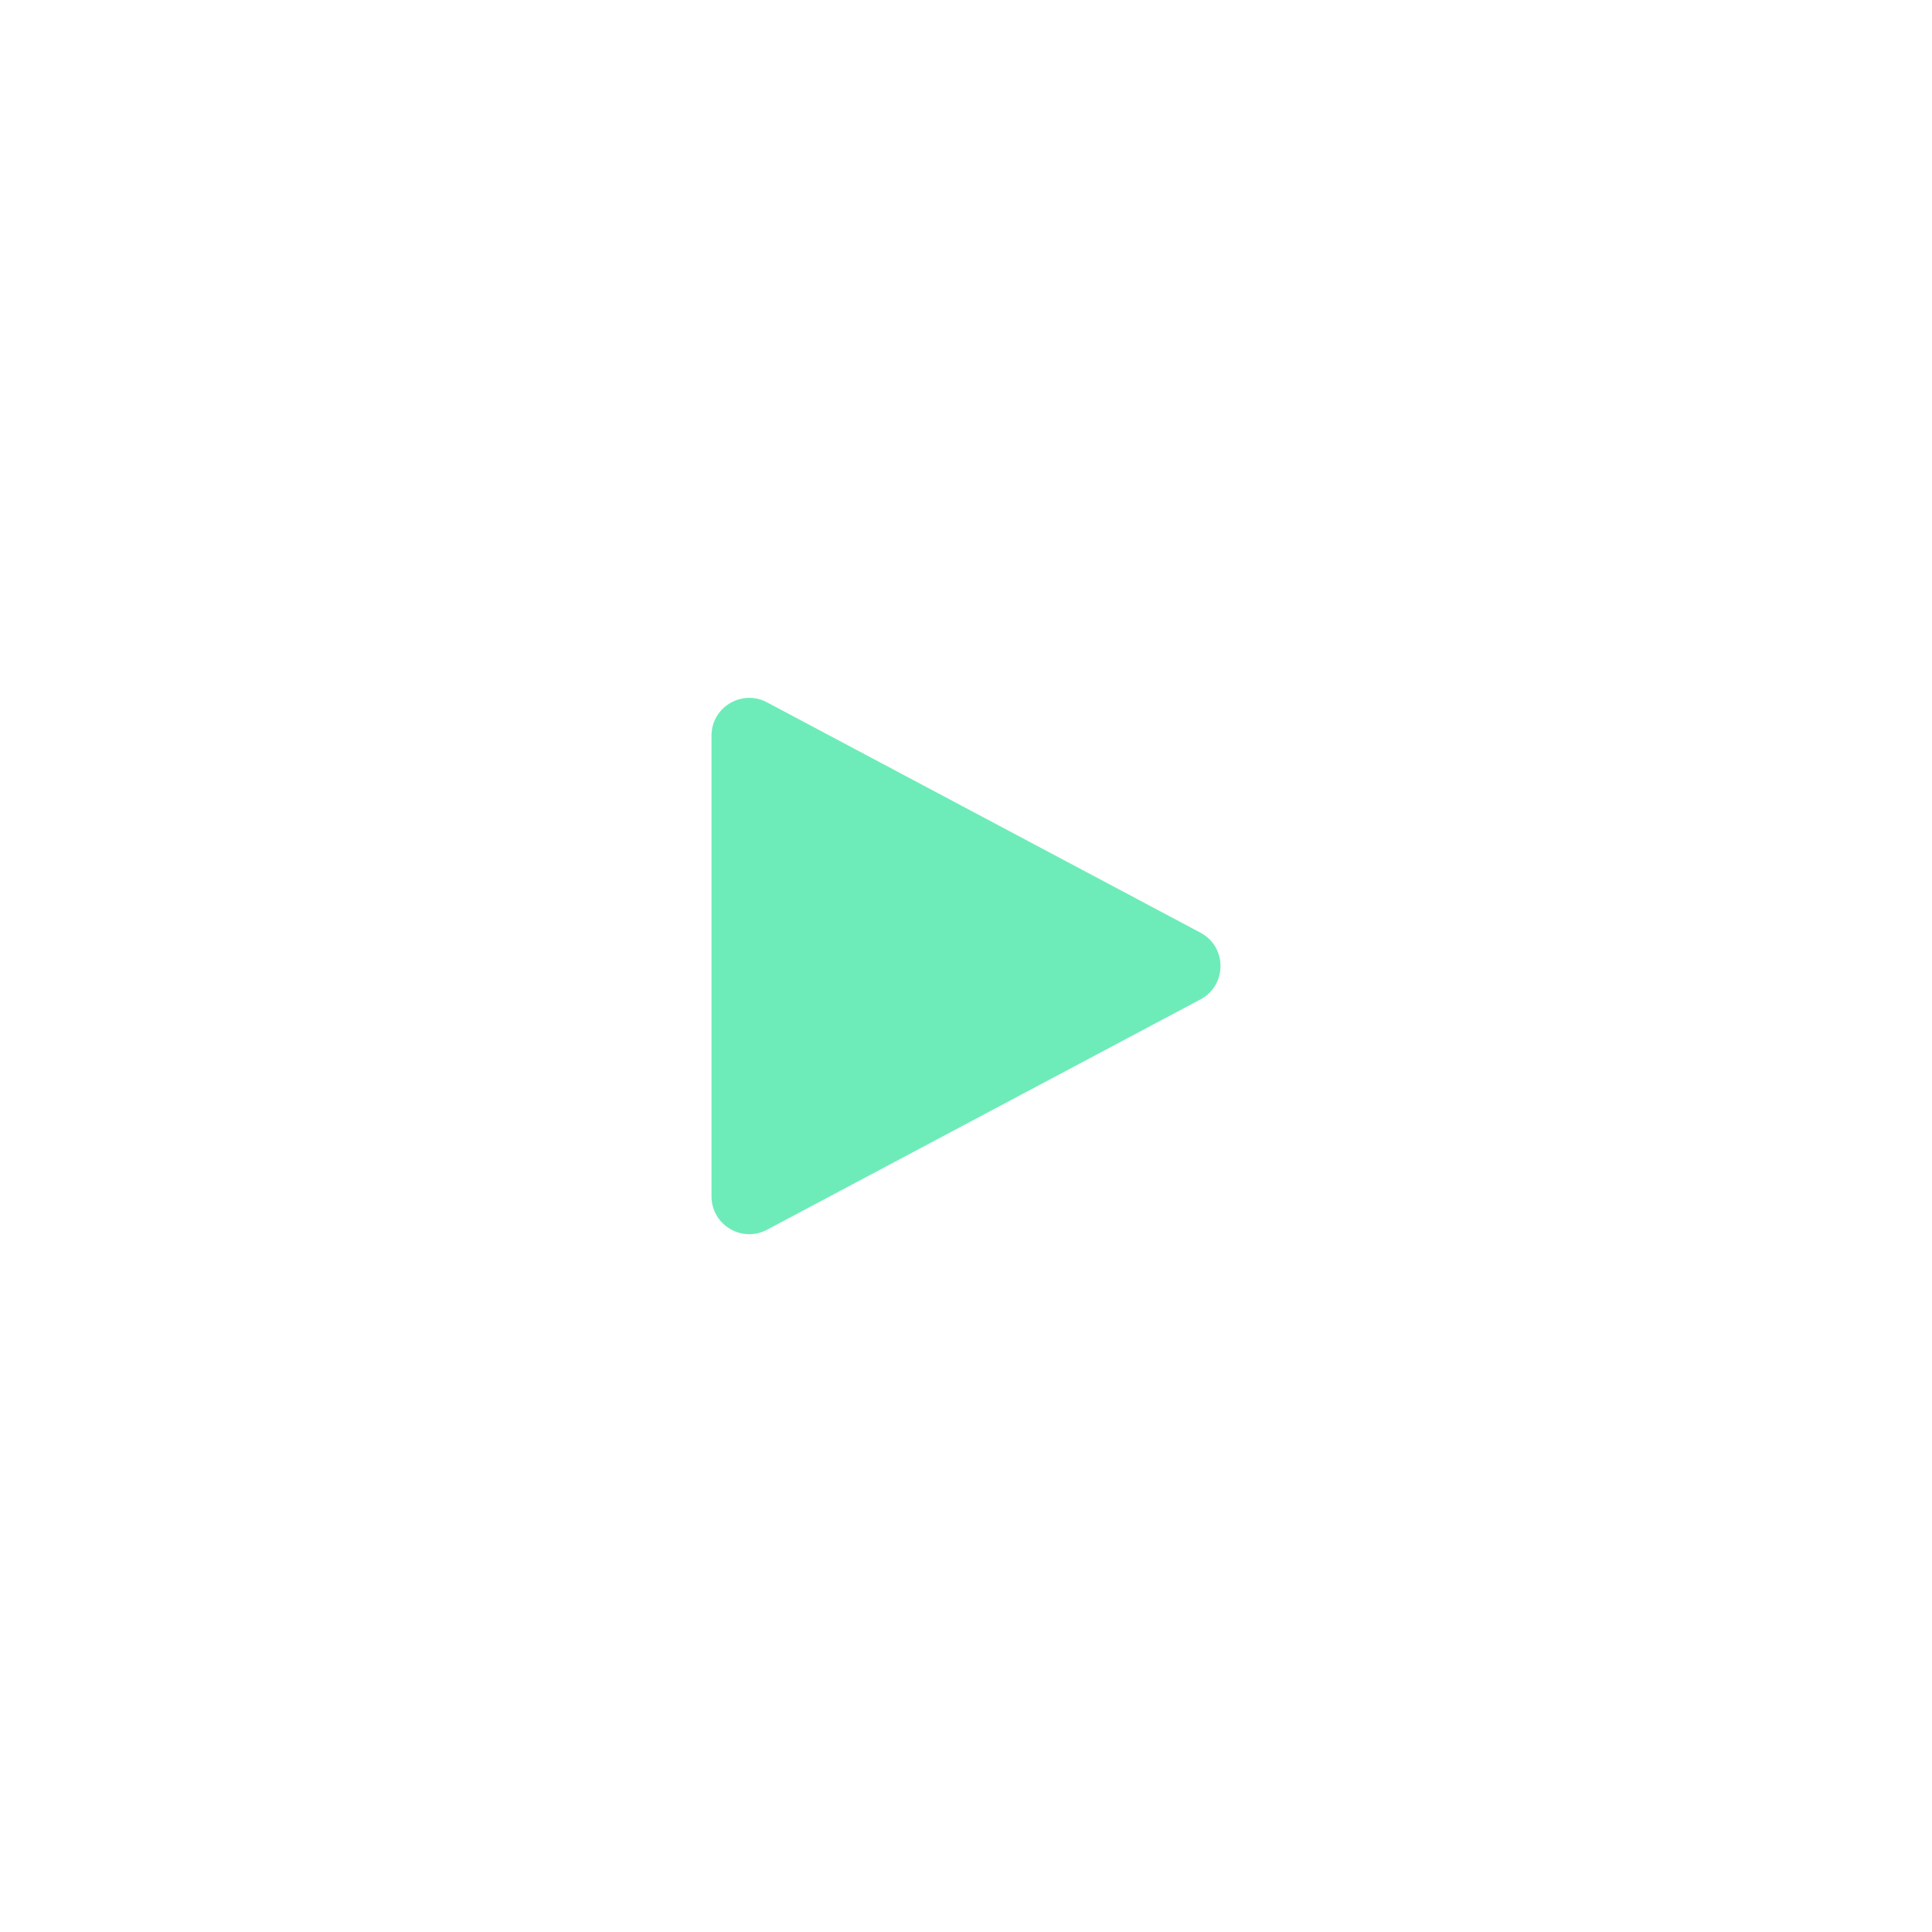
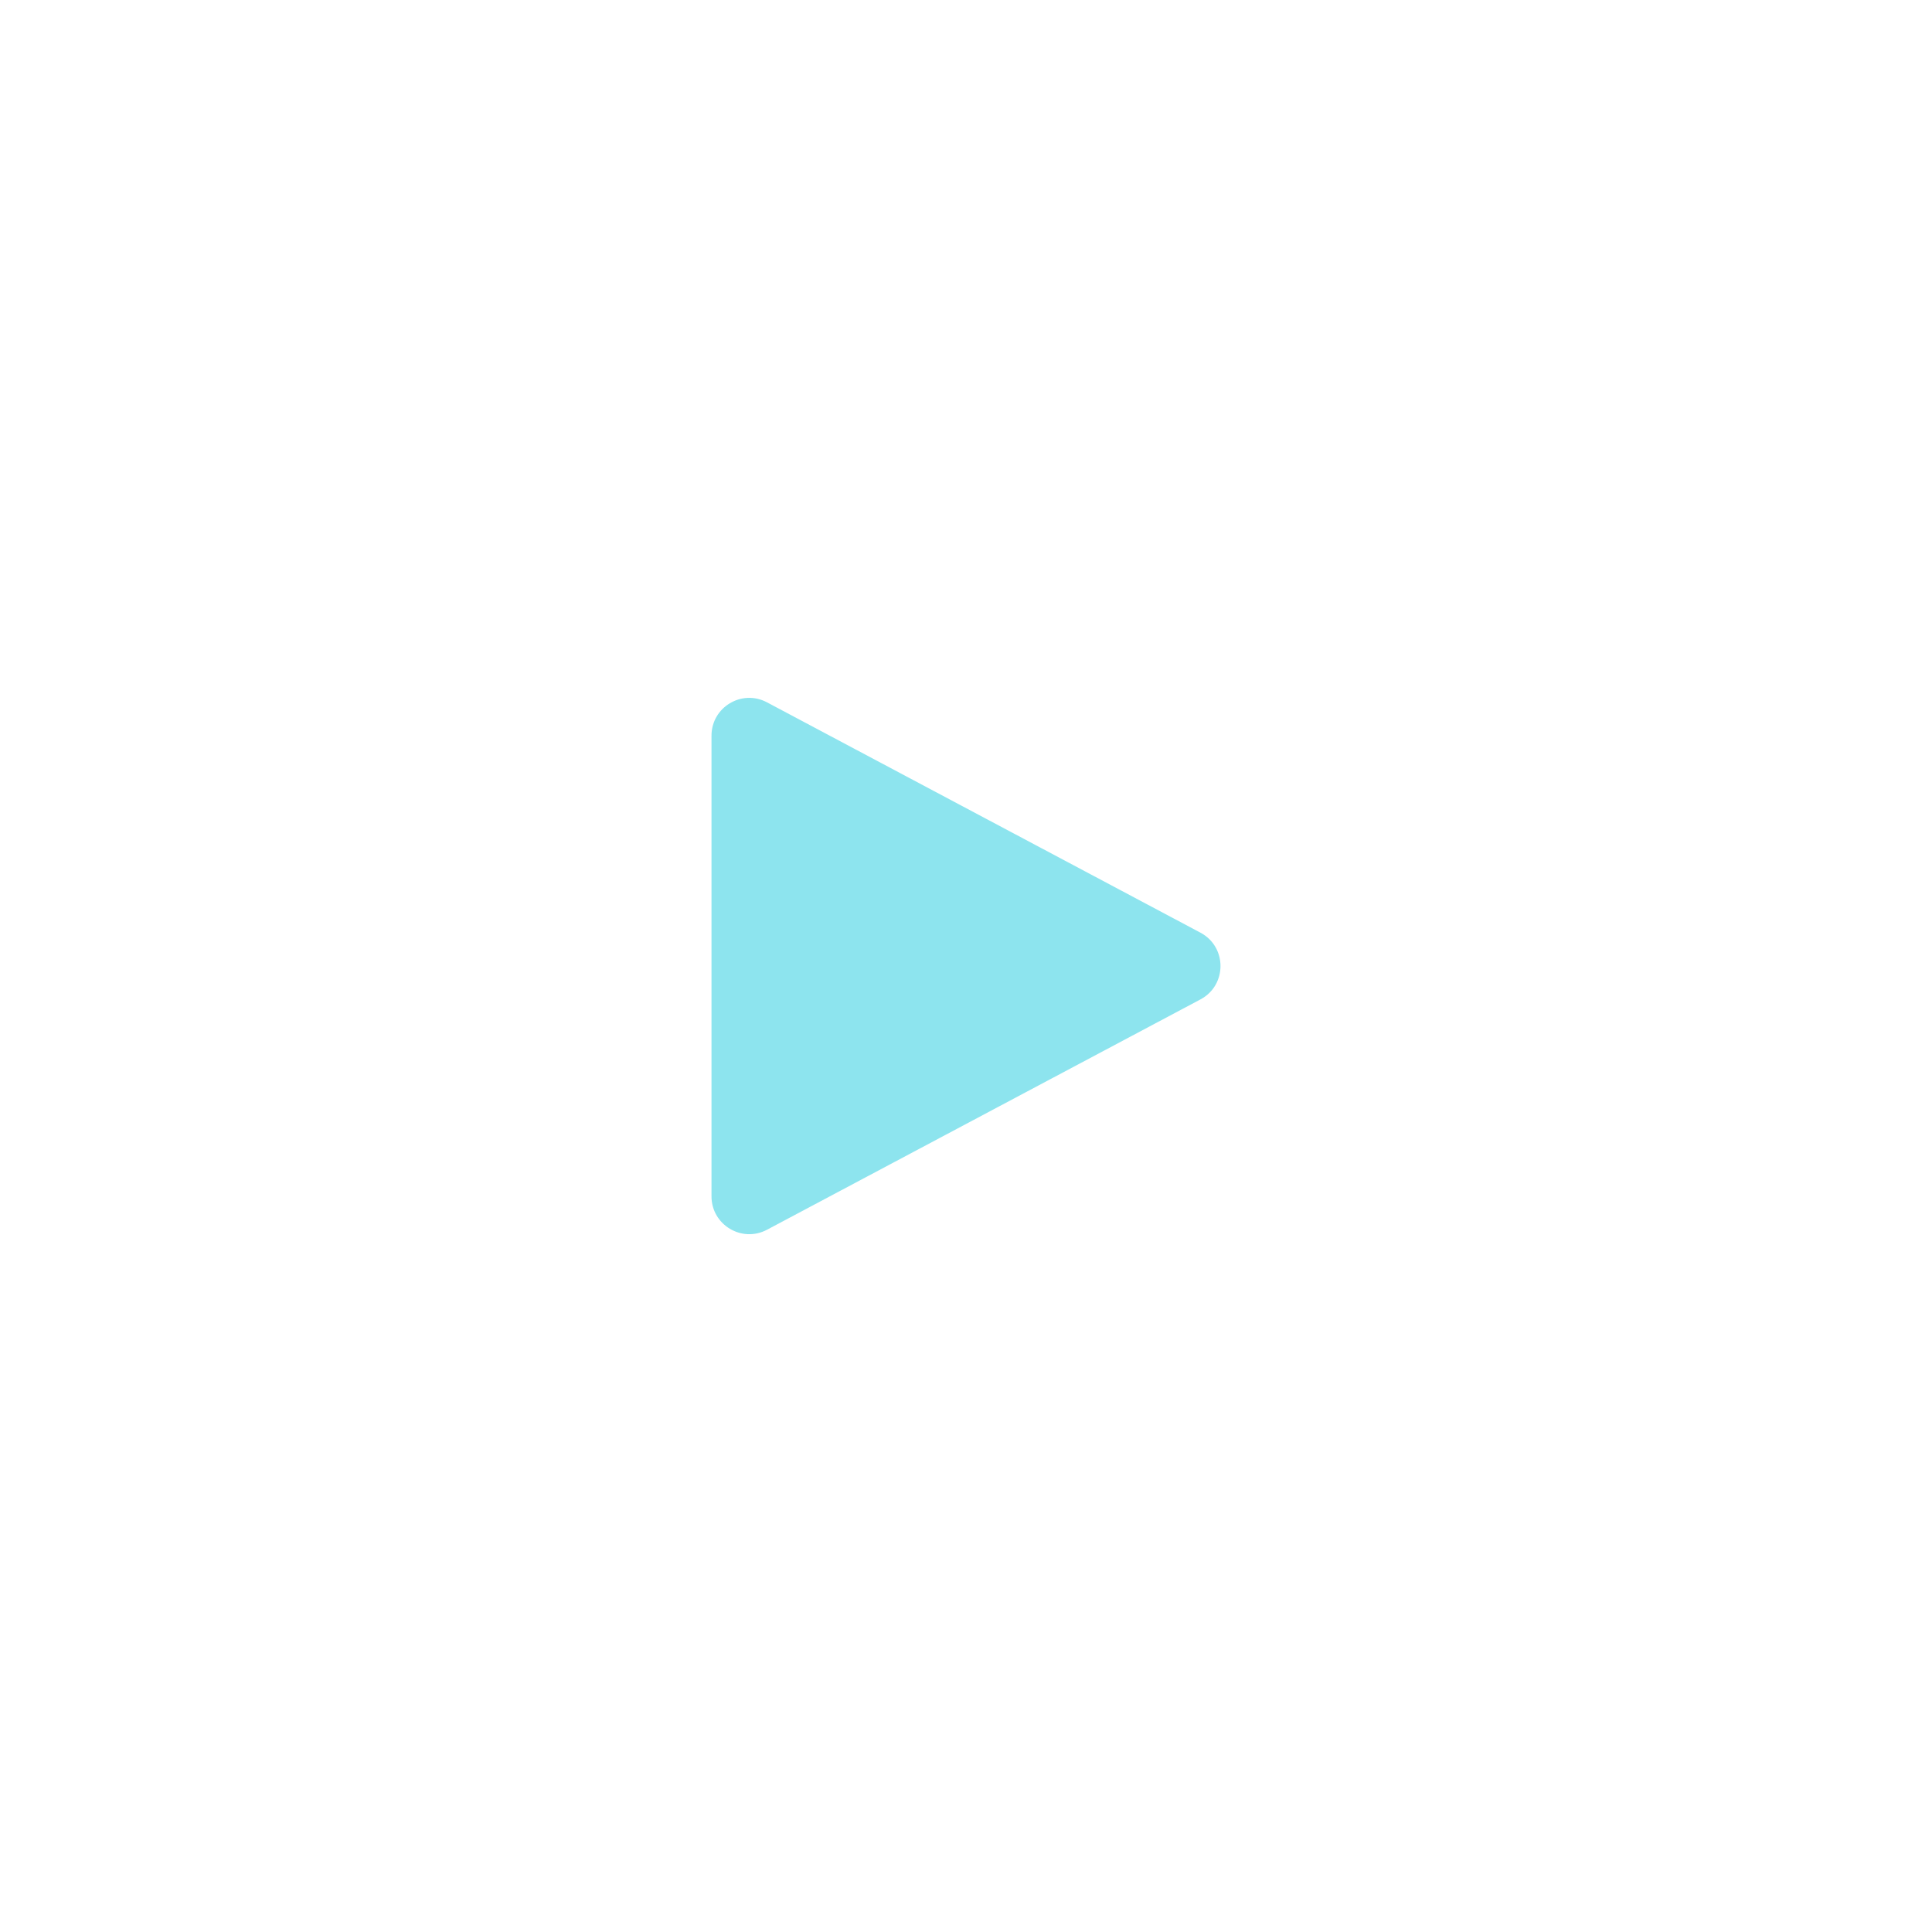
<svg xmlns="http://www.w3.org/2000/svg" style="enable-background:new 0 0 48 48;" version="1.1" viewBox="0 0 48 48" xml:space="preserve">
  <g id="Icons">
    <g>
-       <path d="M17.677,18.278v11.445c0,0.708,0.754,1.162,1.38,0.829l10.768-5.722    c0.664-0.353,0.664-1.305,0-1.658l-10.768-5.722C18.431,17.116,17.677,17.569,17.677,18.278z" style="fill:#6DECB9;" />
+       <path d="M17.677,18.278v11.445c0,0.708,0.754,1.162,1.38,0.829l10.768-5.722    c0.664-0.353,0.664-1.305,0-1.658l-10.768-5.722C18.431,17.116,17.677,17.569,17.677,18.278z" style="fill:#8de4ee;" />
    </g>
  </g>
</svg>
